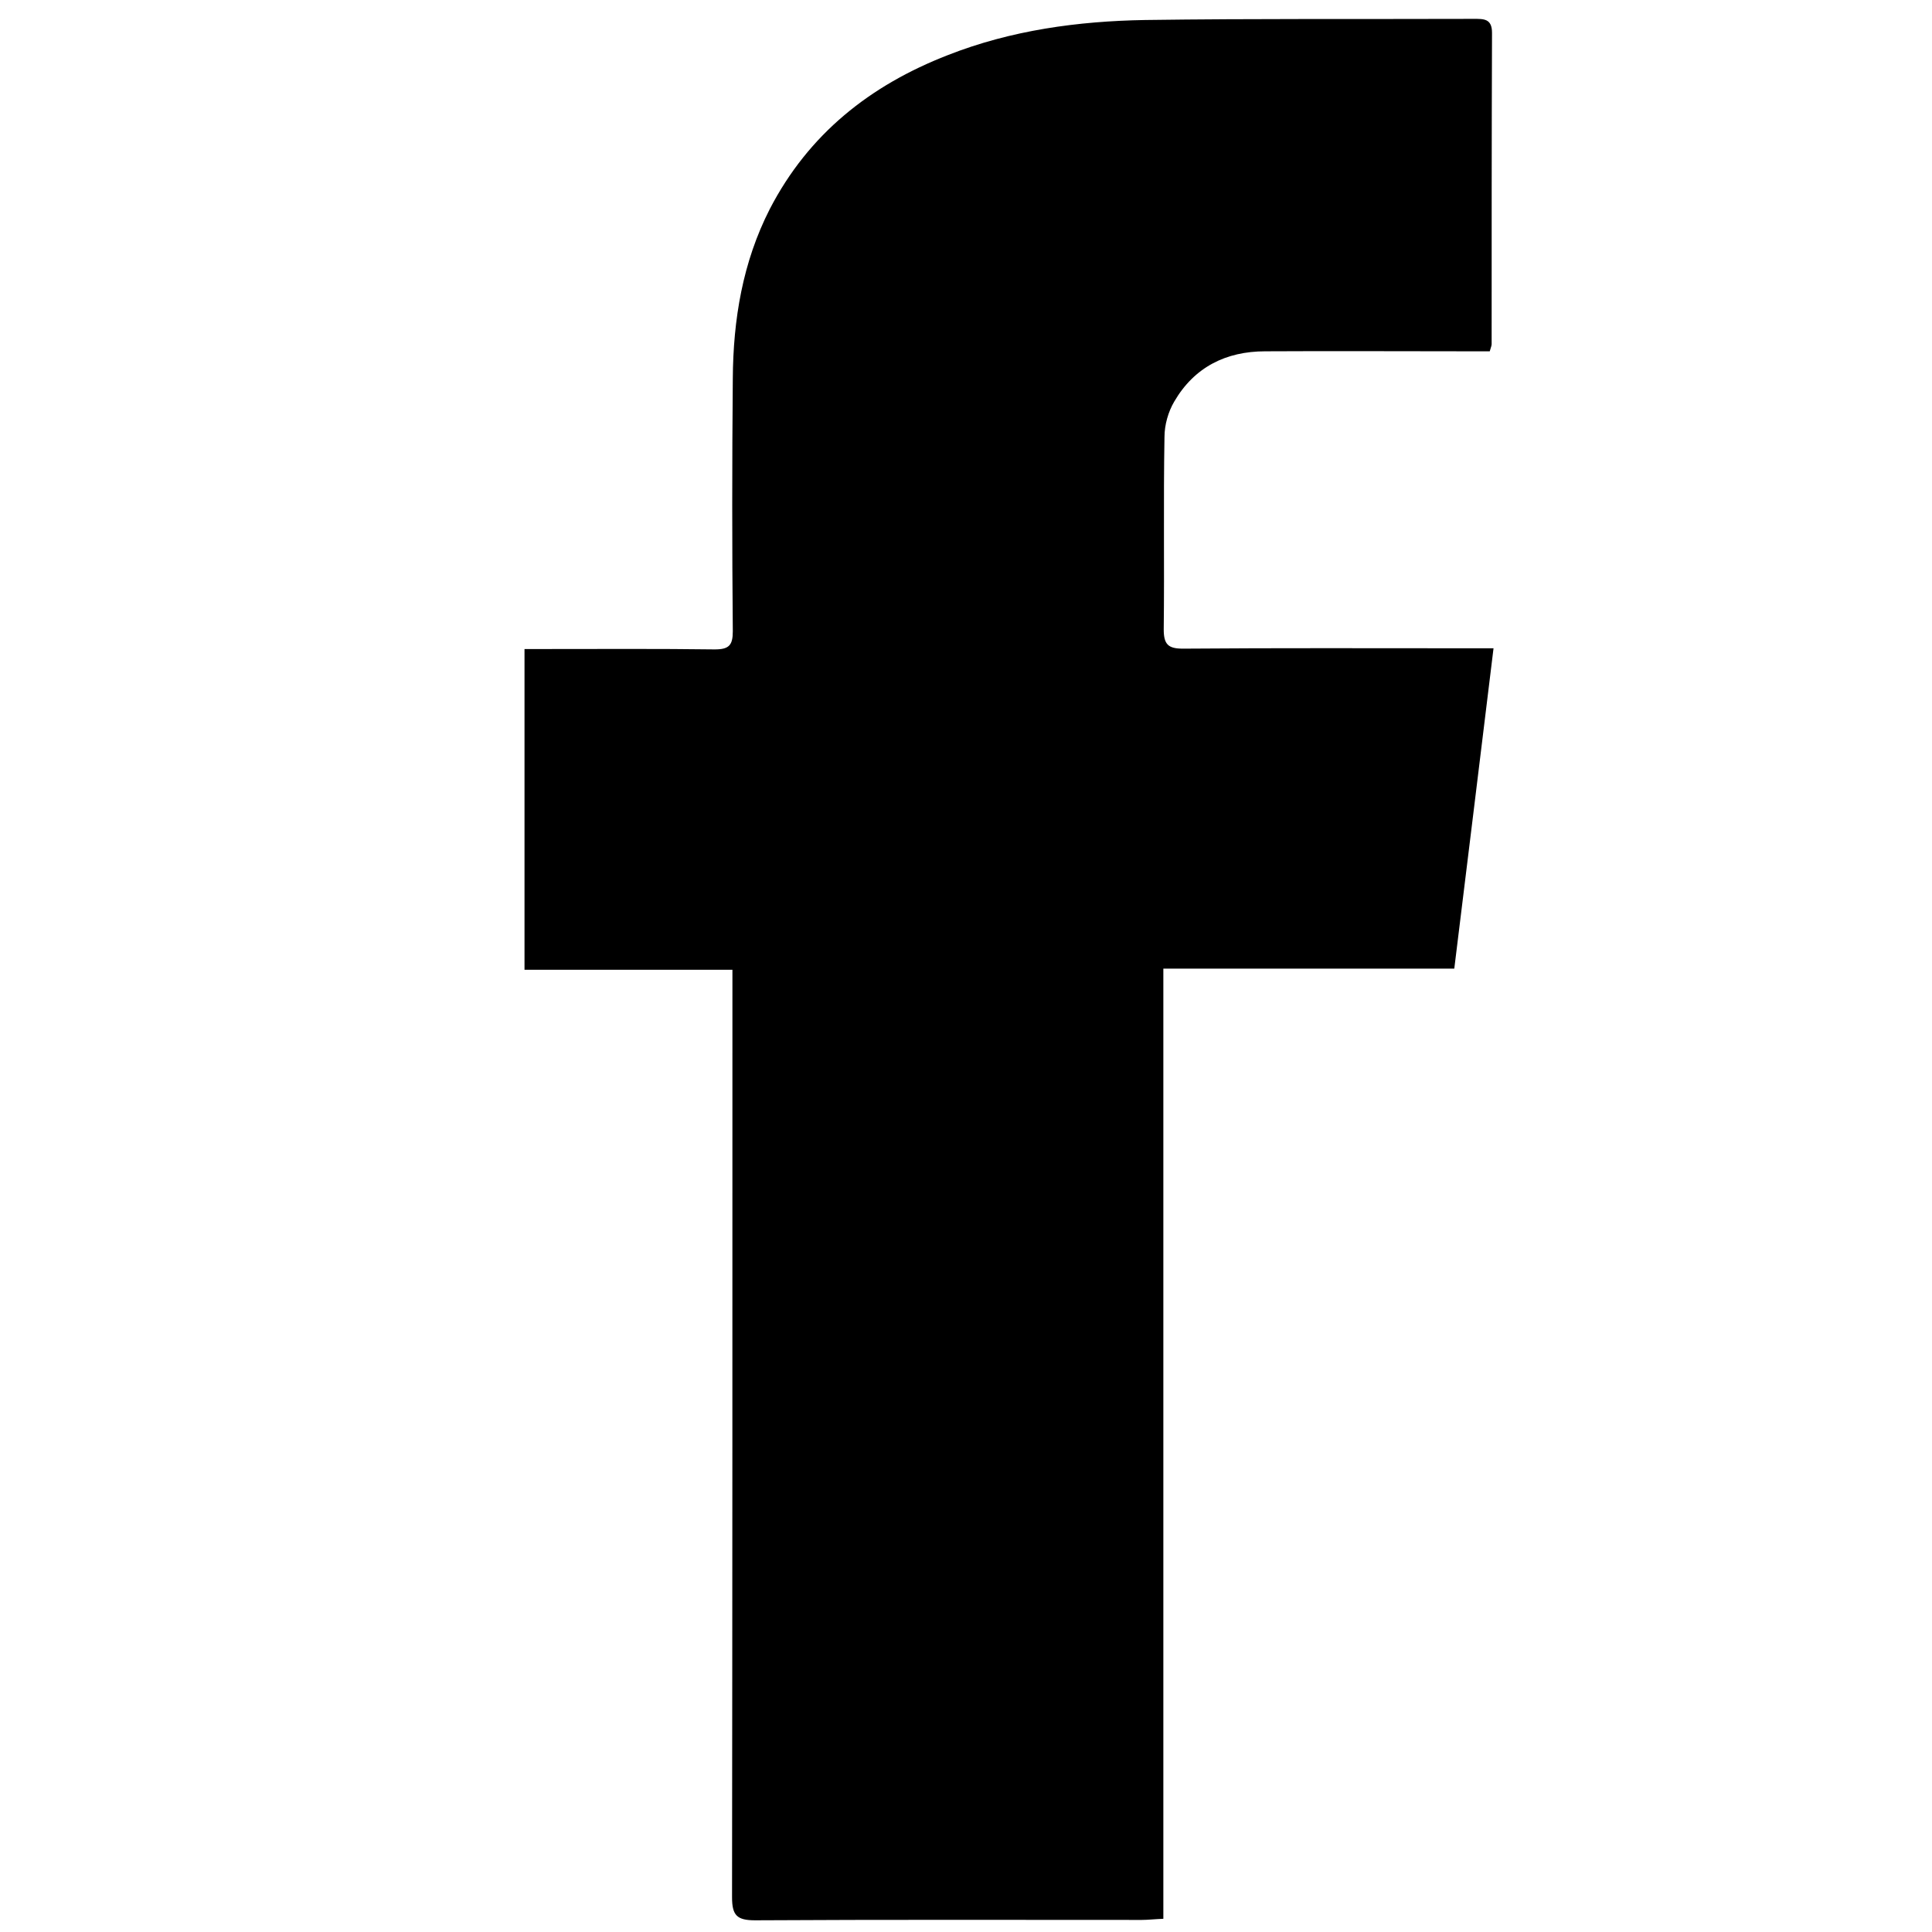
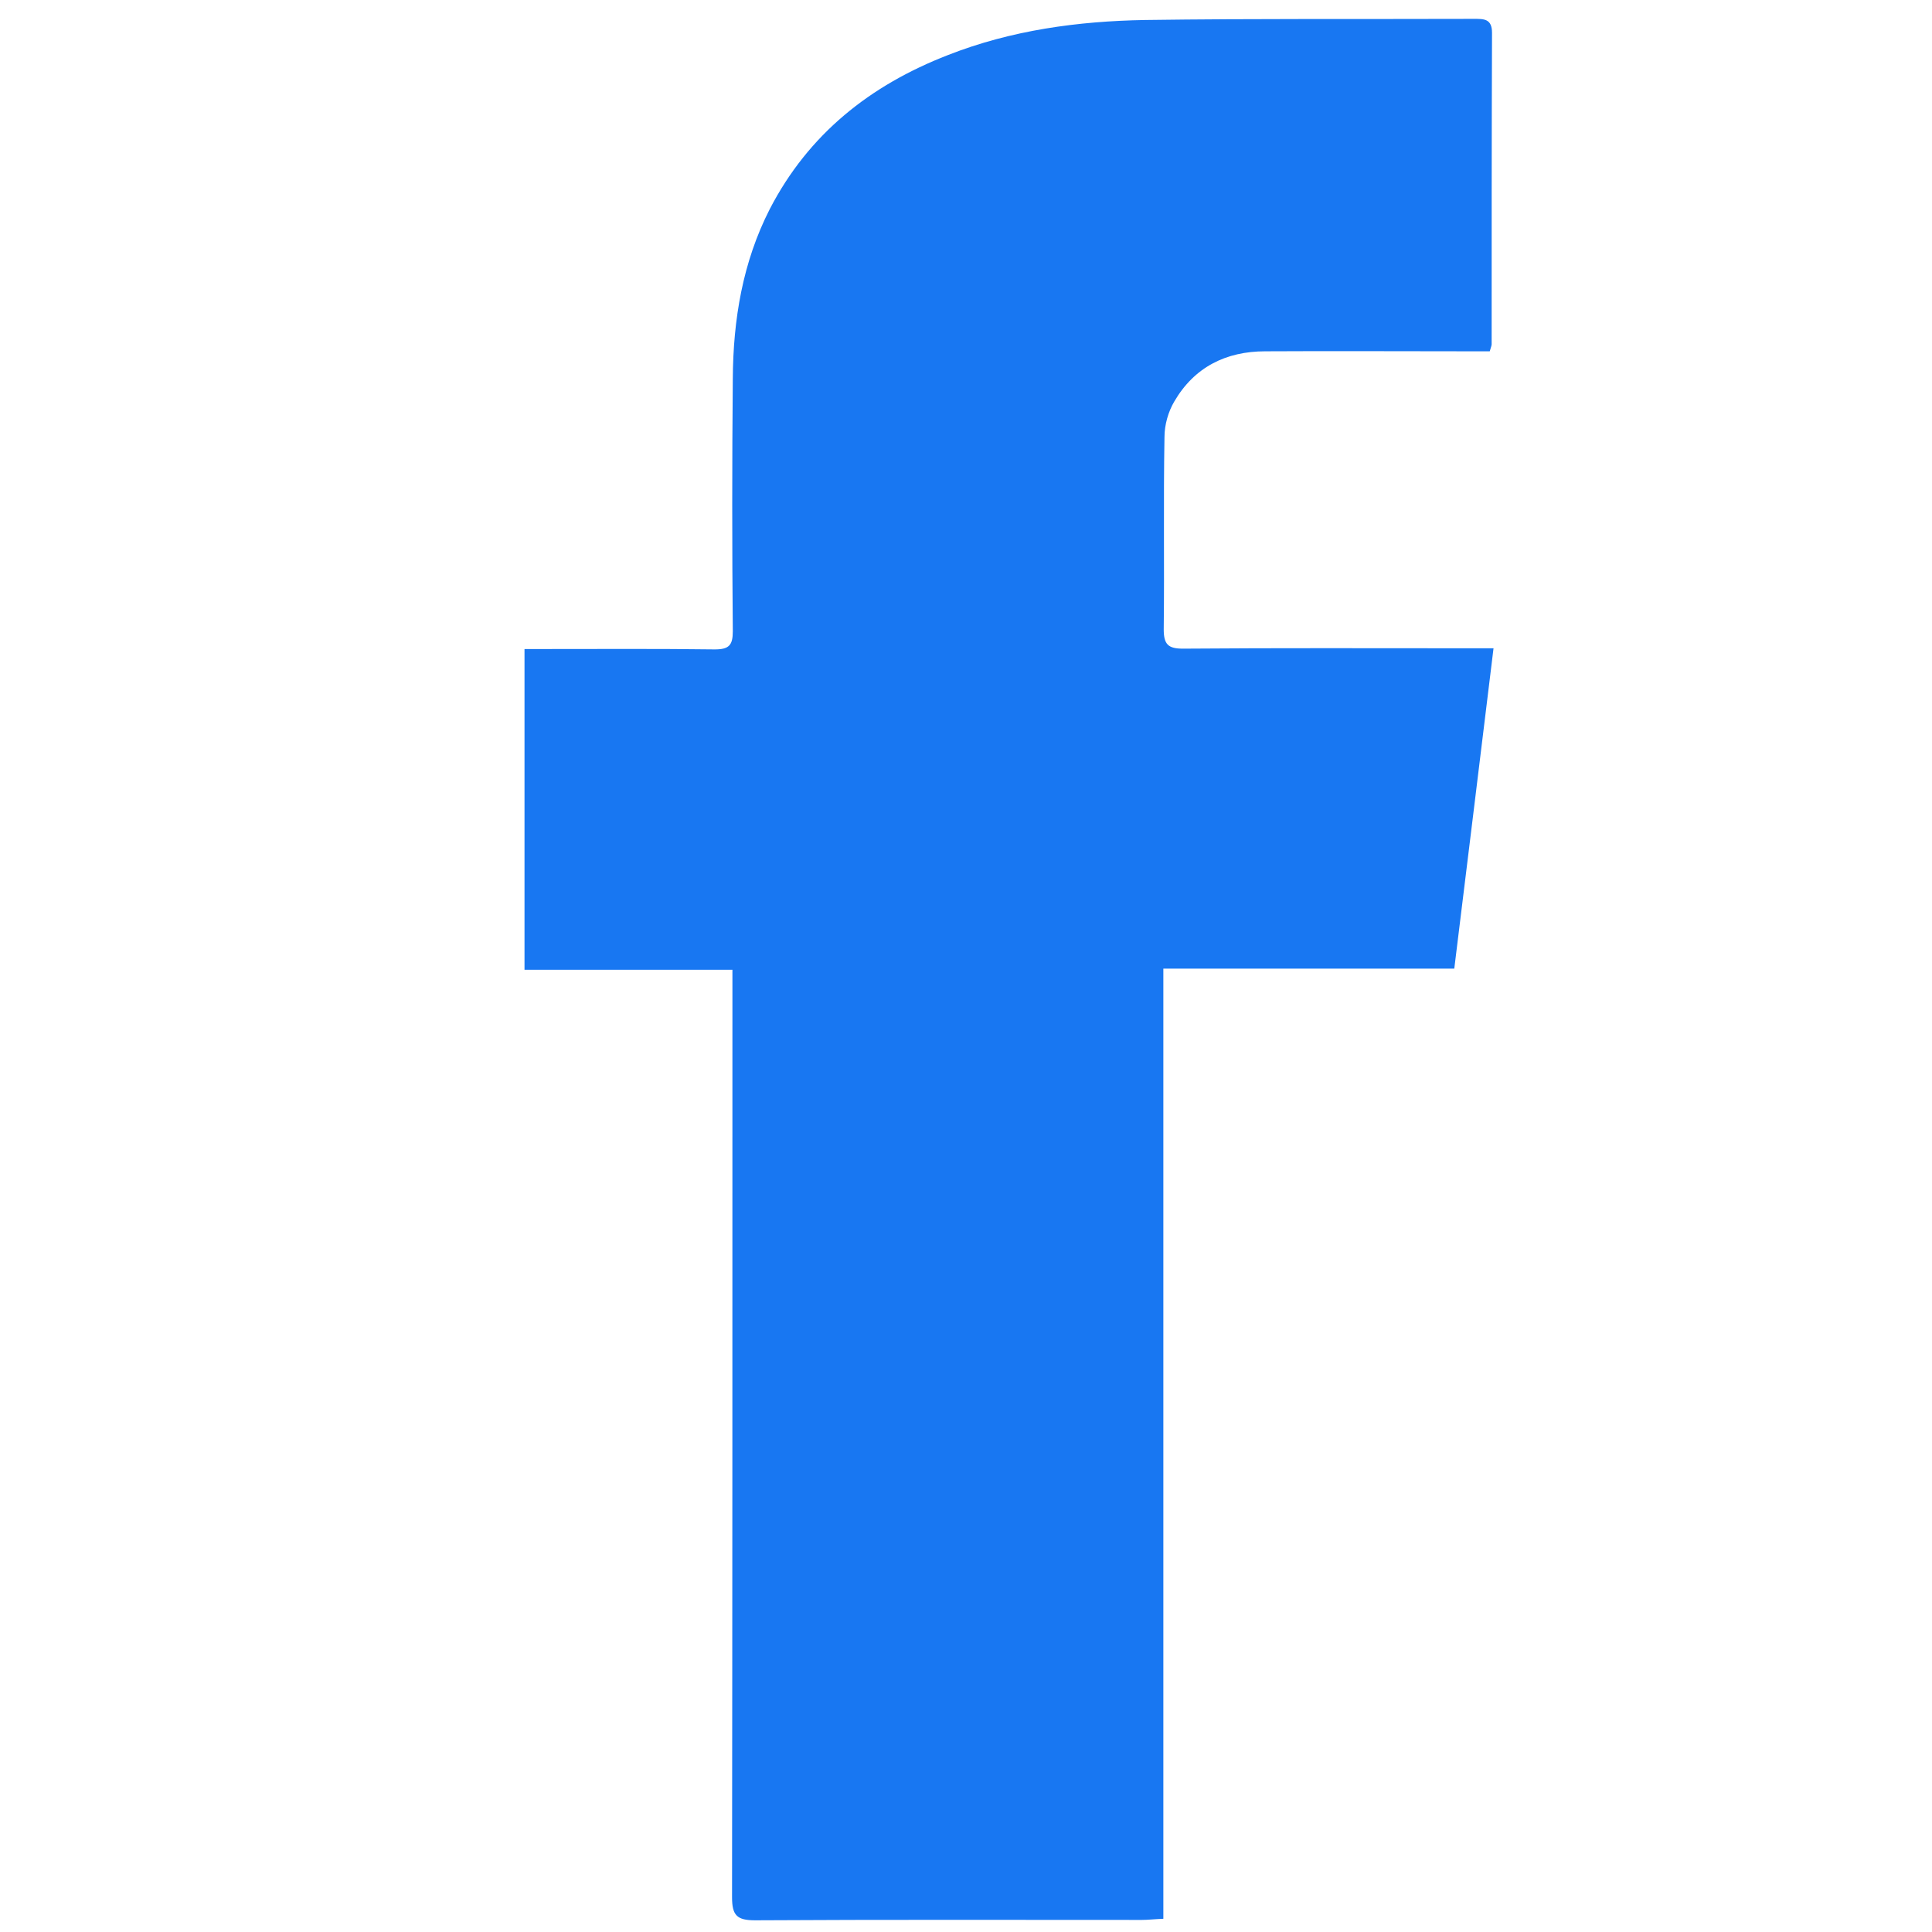
<svg xmlns="http://www.w3.org/2000/svg" enable-background="new 0 0 512 512" id="Layer_1" version="1.1" viewBox="0 0 512 512" xml:space="preserve">
  <g>
-     <path d="M308.3,508.5c-2.5,0.1-4.1,0.3-5.7,0.3c-34.2,0-68.3-0.1-102.5,0.1c-4.8,0-6.1-1.3-6.1-6.1c0.1-79.6,0.1-159.3,0.1-238.9   c0-2.1,0-4.2,0-6.9c-18.6,0-36.7,0-55.1,0c0-28.4,0-56.3,0-85c1.9,0,3.7,0,5.4,0c15,0,30-0.1,45,0.1c3.8,0,4.8-1.1,4.8-4.8   c-0.2-22.3-0.2-44.7,0-67c0.1-15.6,2.6-30.8,9.8-44.9c10.3-19.9,26.6-32.8,47.2-40.8c16.8-6.6,34.5-9,52.3-9.3   c29-0.4,58-0.2,87-0.3c2.7,0,4.9-0.1,4.9,3.7c-0.1,27.5-0.1,55-0.1,82.5c0,0.3-0.1,0.6-0.5,1.9c-1.7,0-3.6,0-5.5,0   c-18,0-36-0.1-54,0c-10.4,0-18.8,4.2-24.1,13.3c-1.6,2.7-2.6,6.2-2.6,9.4c-0.3,17,0,34-0.2,51c0,4,1.2,5.1,5.1,5.1   c25-0.2,50-0.1,75-0.1c2,0,3.9,0,7.3,0c-3.5,28.6-6.9,56.6-10.4,84.9c-26,0-51.3,0-77.1,0C308.3,340.8,308.3,424.4,308.3,508.5z" />
+     <path fill="#1877F2" d="M308.3,508.5c-2.5,0.1-4.1,0.3-5.7,0.3c-34.2,0-68.3-0.1-102.5,0.1c-4.8,0-6.1-1.3-6.1-6.1c0.1-79.6,0.1-159.3,0.1-238.9   c0-2.1,0-4.2,0-6.9c-18.6,0-36.7,0-55.1,0c0-28.4,0-56.3,0-85c1.9,0,3.7,0,5.4,0c15,0,30-0.1,45,0.1c3.8,0,4.8-1.1,4.8-4.8   c-0.2-22.3-0.2-44.7,0-67c0.1-15.6,2.6-30.8,9.8-44.9c10.3-19.9,26.6-32.8,47.2-40.8c16.8-6.6,34.5-9,52.3-9.3   c29-0.4,58-0.2,87-0.3c2.7,0,4.9-0.1,4.9,3.7c-0.1,27.5-0.1,55-0.1,82.5c0,0.3-0.1,0.6-0.5,1.9c-1.7,0-3.6,0-5.5,0   c-18,0-36-0.1-54,0c-10.4,0-18.8,4.2-24.1,13.3c-1.6,2.7-2.6,6.2-2.6,9.4c-0.3,17,0,34-0.2,51c0,4,1.2,5.1,5.1,5.1   c25-0.2,50-0.1,75-0.1c2,0,3.9,0,7.3,0c-3.5,28.6-6.9,56.6-10.4,84.9c-26,0-51.3,0-77.1,0C308.3,340.8,308.3,424.4,308.3,508.5z" />
  </g>
</svg>
